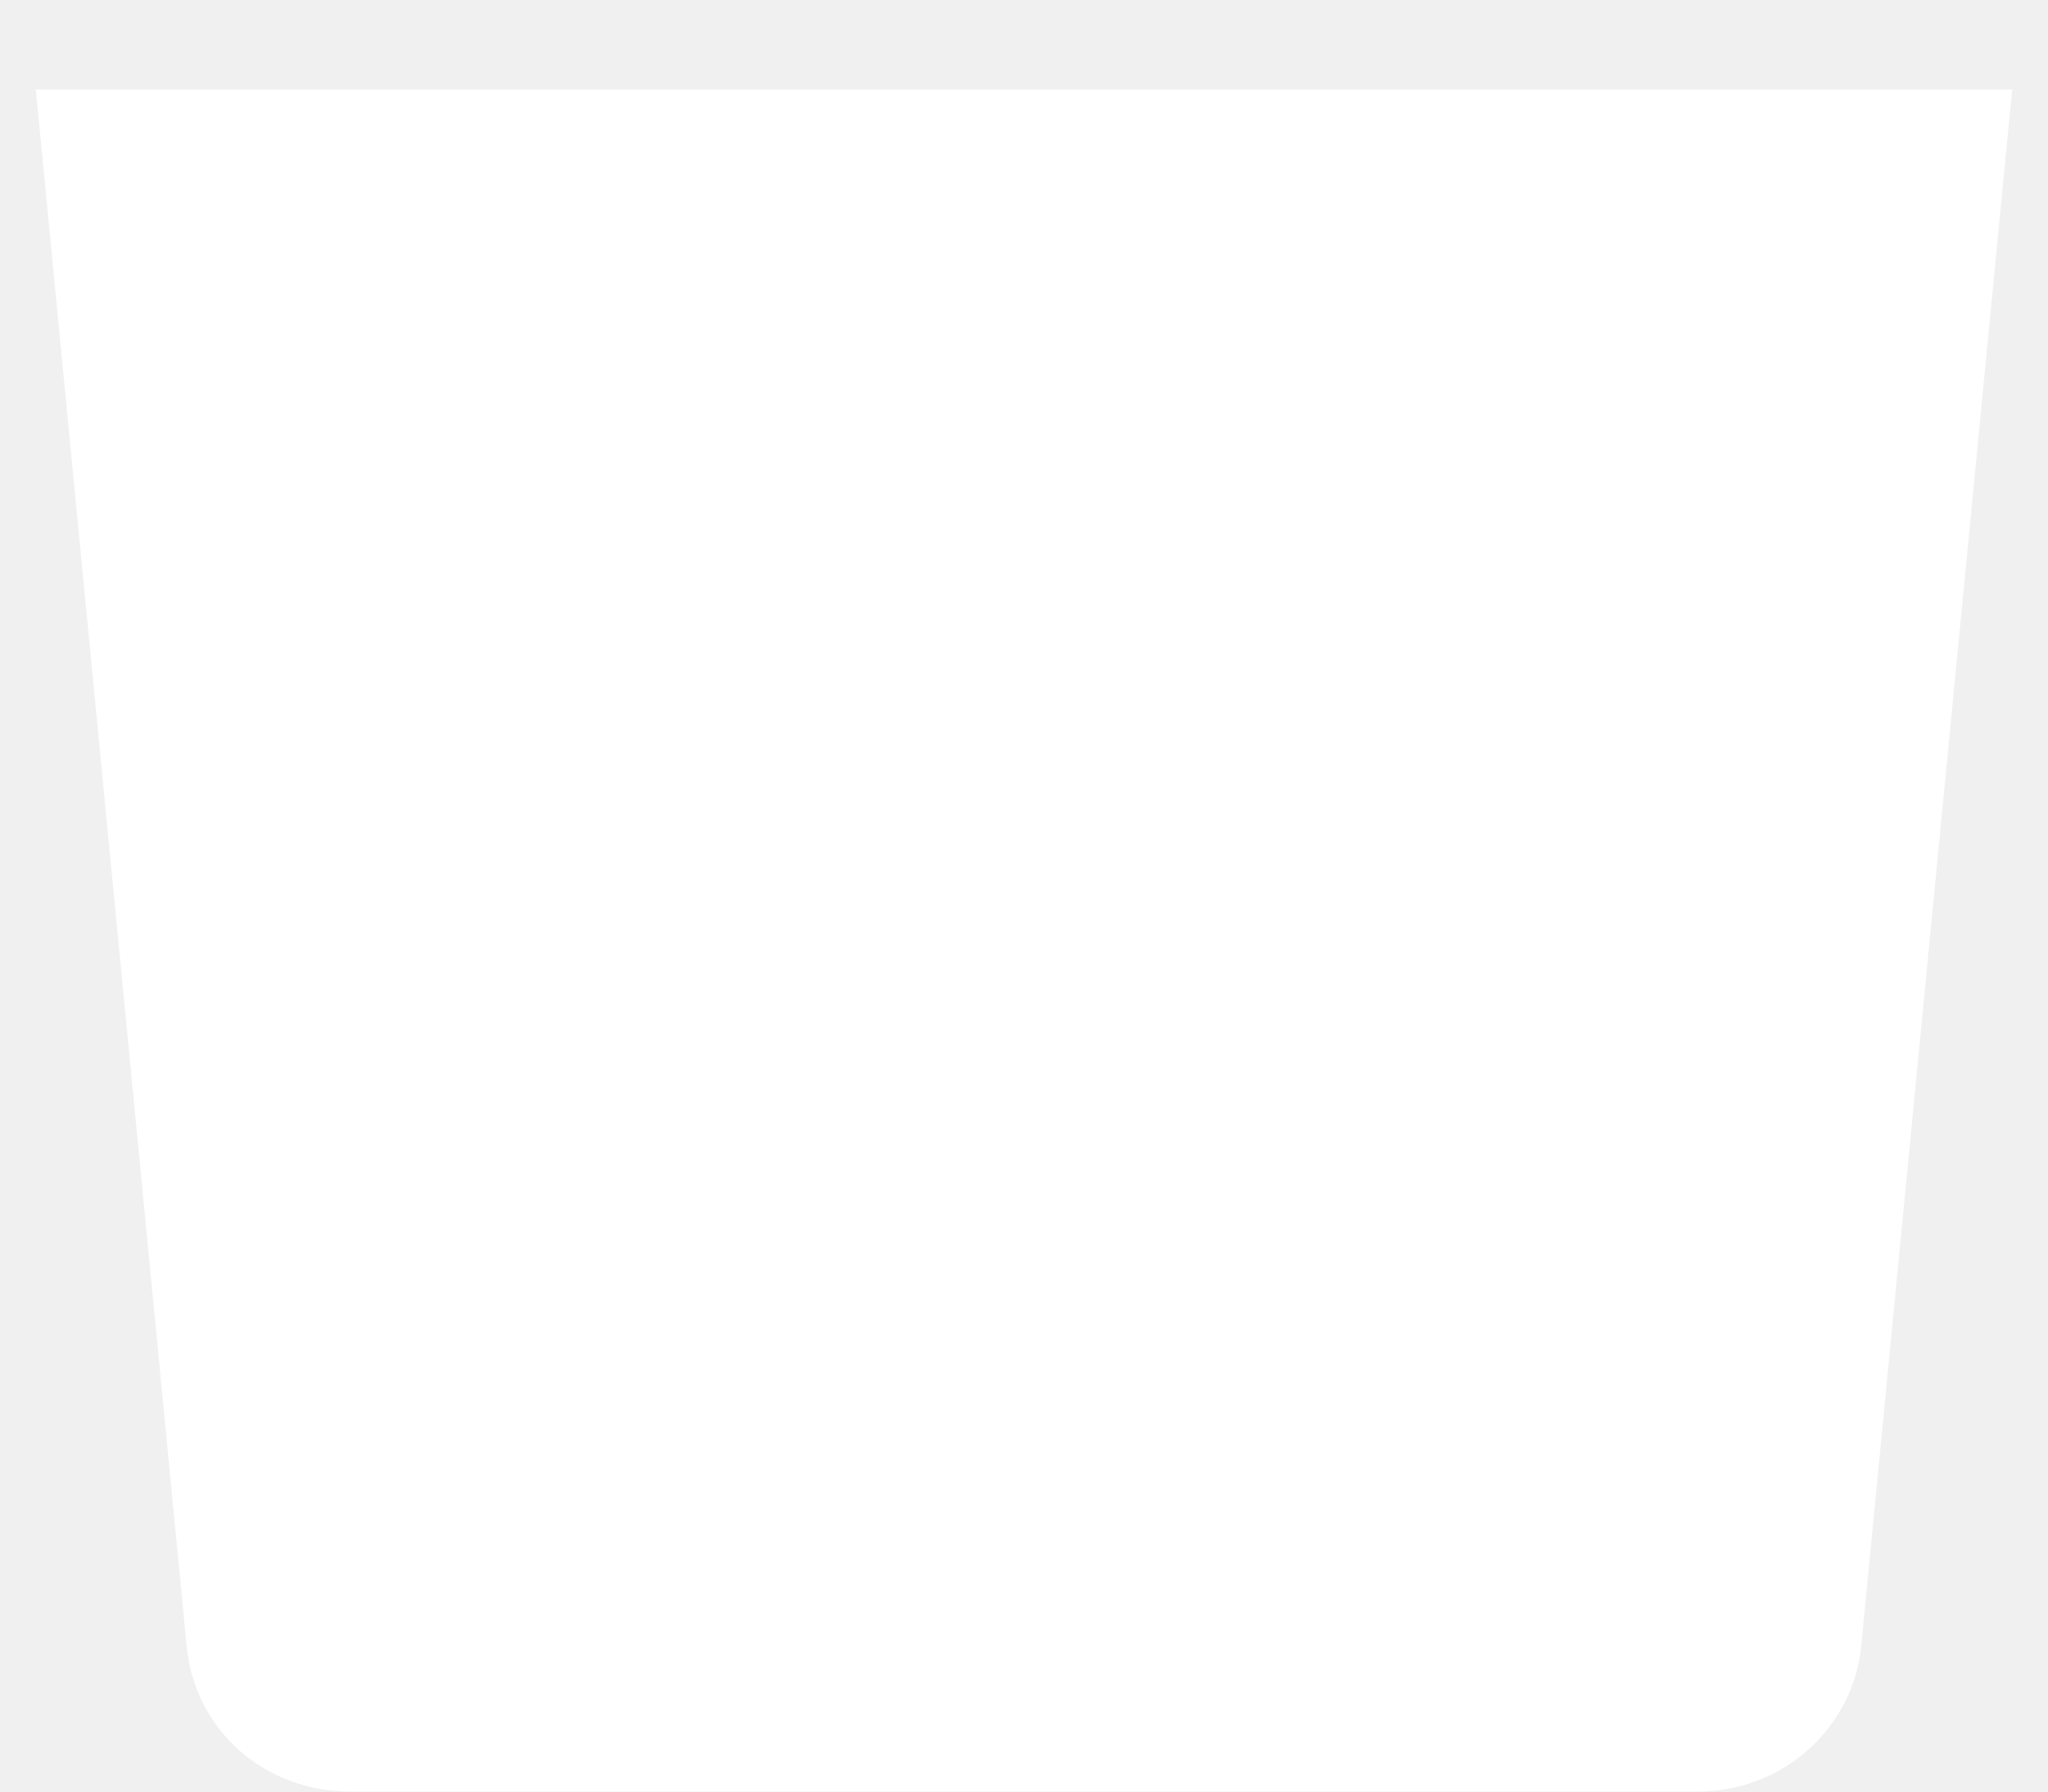
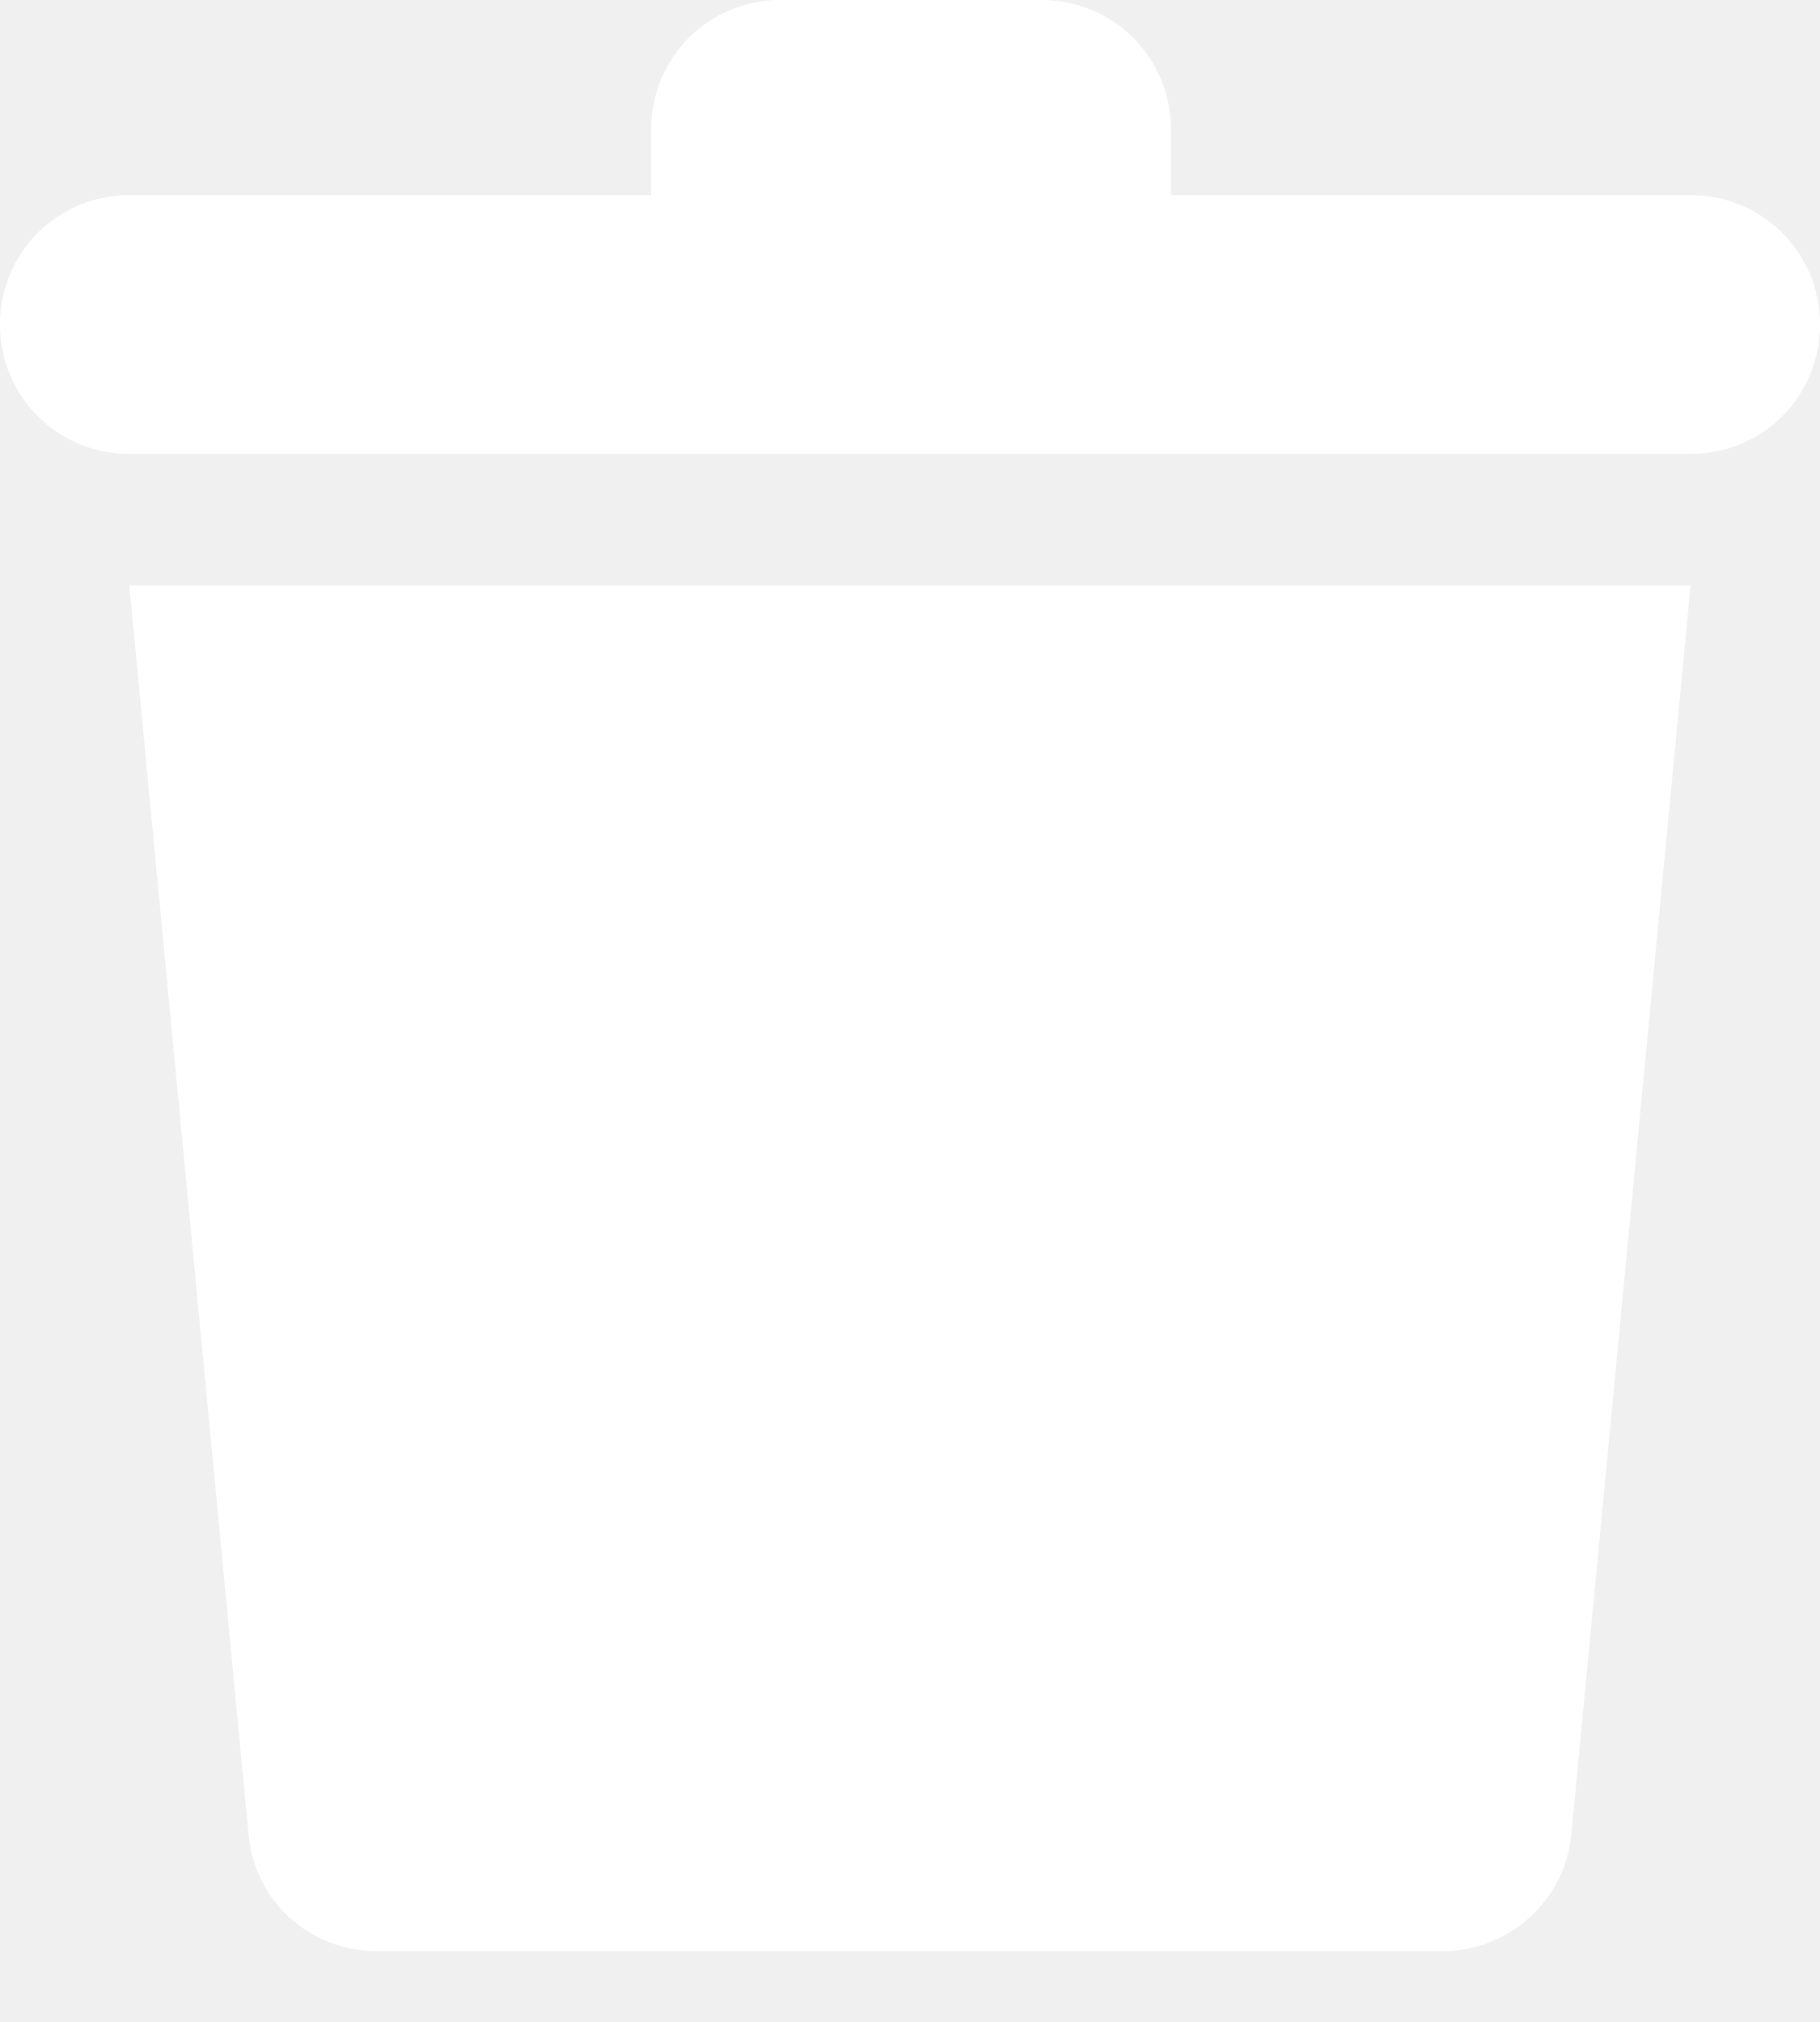
- <svg xmlns="http://www.w3.org/2000/svg" width="16" height="14" viewBox="0 0 16 14" fill="none">
-   <path d="M1.458 12.86C1.519 13.52 2.067 14 2.738 14H13.261C13.932 14 14.48 13.5 14.541 12.86L15.72 0.7H0.28L1.458 12.86Z" fill="white" />
+ <svg xmlns="http://www.w3.org/2000/svg" width="18" height="20" viewBox="0 0 18 20" fill="none">
+   <path d="M2.458 18.142C2.519 18.813 3.067 19.3 3.738 19.3H14.261C14.932 19.3 15.48 18.792 15.541 18.142L16.72 5.79H1.279L2.458 18.142Z" fill="white" />
+   <path d="M16.72 1.93H11.58V1.28C11.58 0.569 11.011 0 10.3 0H7.72C7.009 0 6.44 0.569 6.44 1.28V1.93H1.28C0.569 1.93 0 2.499 0 3.21C0 3.921 0.569 4.49 1.28 4.49H16.72C17.431 4.49 18 3.921 18 3.21C18 2.499 17.431 1.93 16.72 1.93Z" fill="white" />
</svg>
